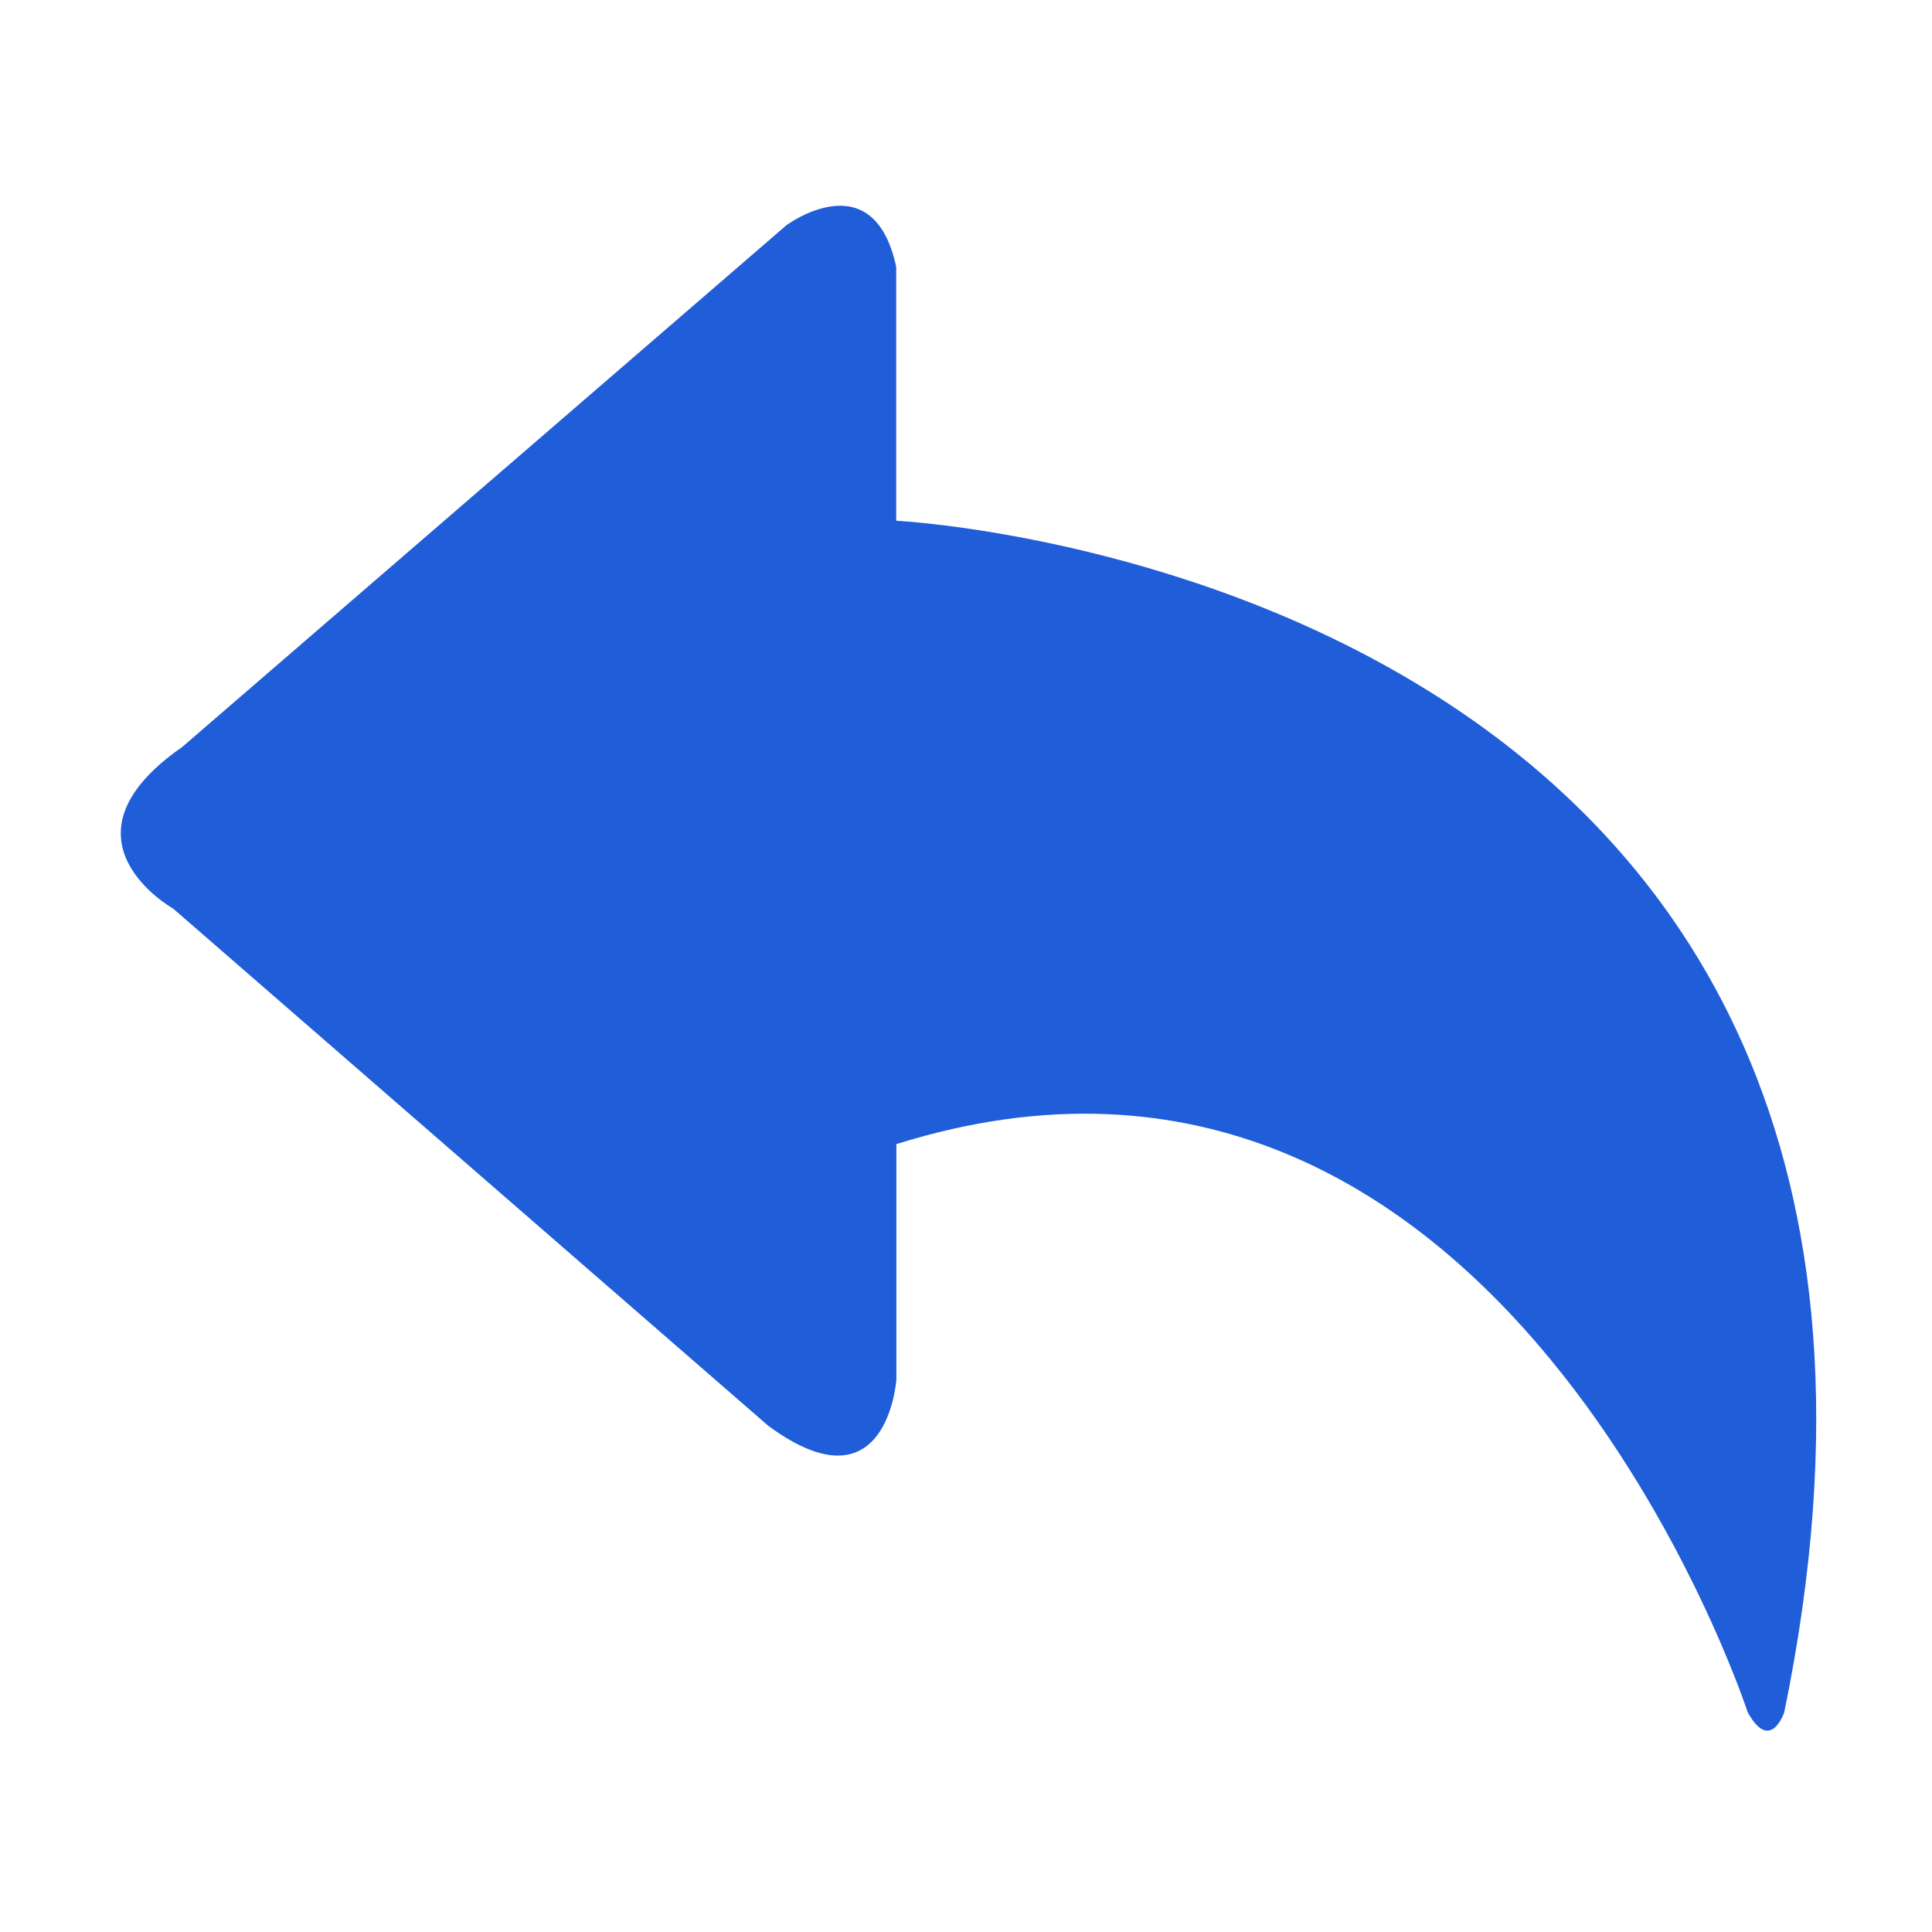
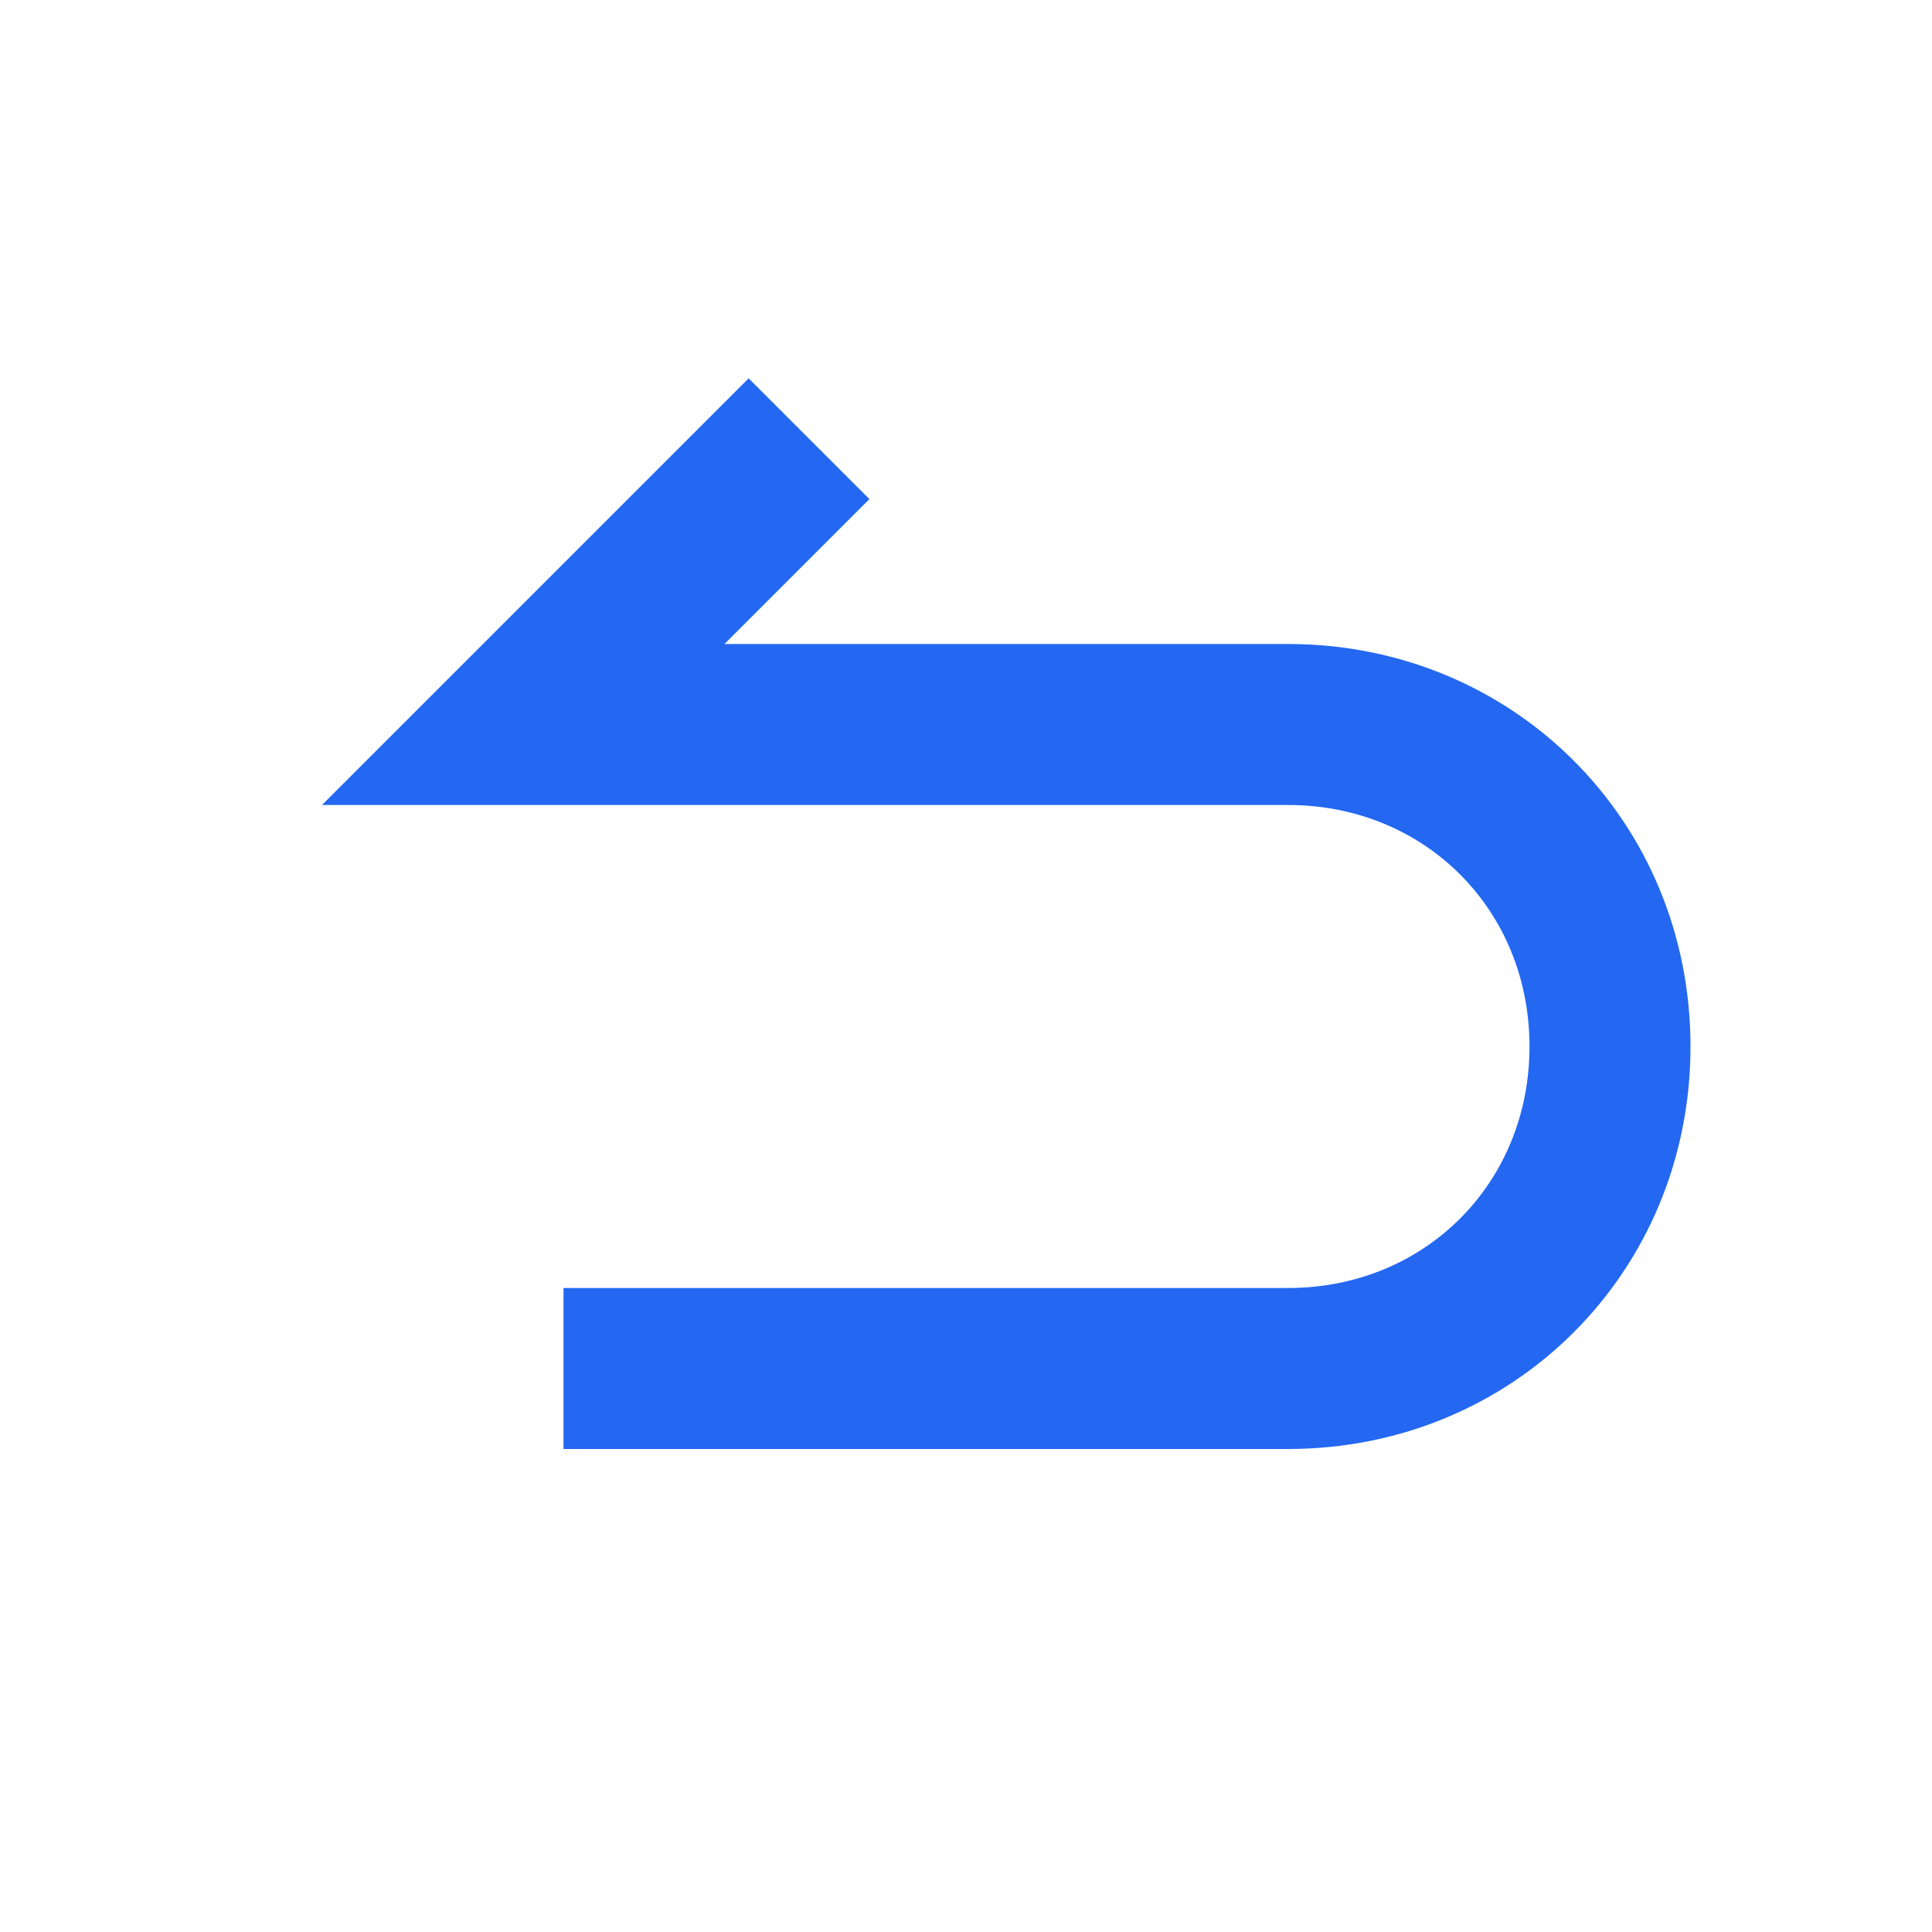
- <svg xmlns="http://www.w3.org/2000/svg" t="1712711658616" class="icon" viewBox="0 0 1024 1024" version="1.1" p-id="7059" id="mx_n_1712711658617" width="200" height="200">
-   <path d="M475 276V141.4c-12.1-56.3-58.2-22-58.2-22L96.6 395.9c-70.4 48.9-4.8 85.7-4.8 85.7l315.4 274.1c63.1 46.5 67.9-24.5 67.9-24.5V606.4C795.3 506 926.3 907.5 926.3 907.5c12.1 22 19.4 0 19.4 0C1069.4 305.4 475 276 475 276z" fill="#205dd9" p-id="7060" />
+ <svg xmlns="http://www.w3.org/2000/svg" t="1713838244510" class="icon" viewBox="0 0 1024 1024" version="1.1" p-id="8528" width="200" height="200">
+   <path d="M396.8 200.533l64 64L384 341.333h298.667c119.467 0 213.333 93.867 213.333 213.333s-93.867 213.333-213.333 213.333H298.667v-85.333h384c72.533 0 128-55.467 128-128s-55.467-128-128-128H170.667l226.133-226.133z" fill="#2468f2" p-id="8529" />
</svg>
